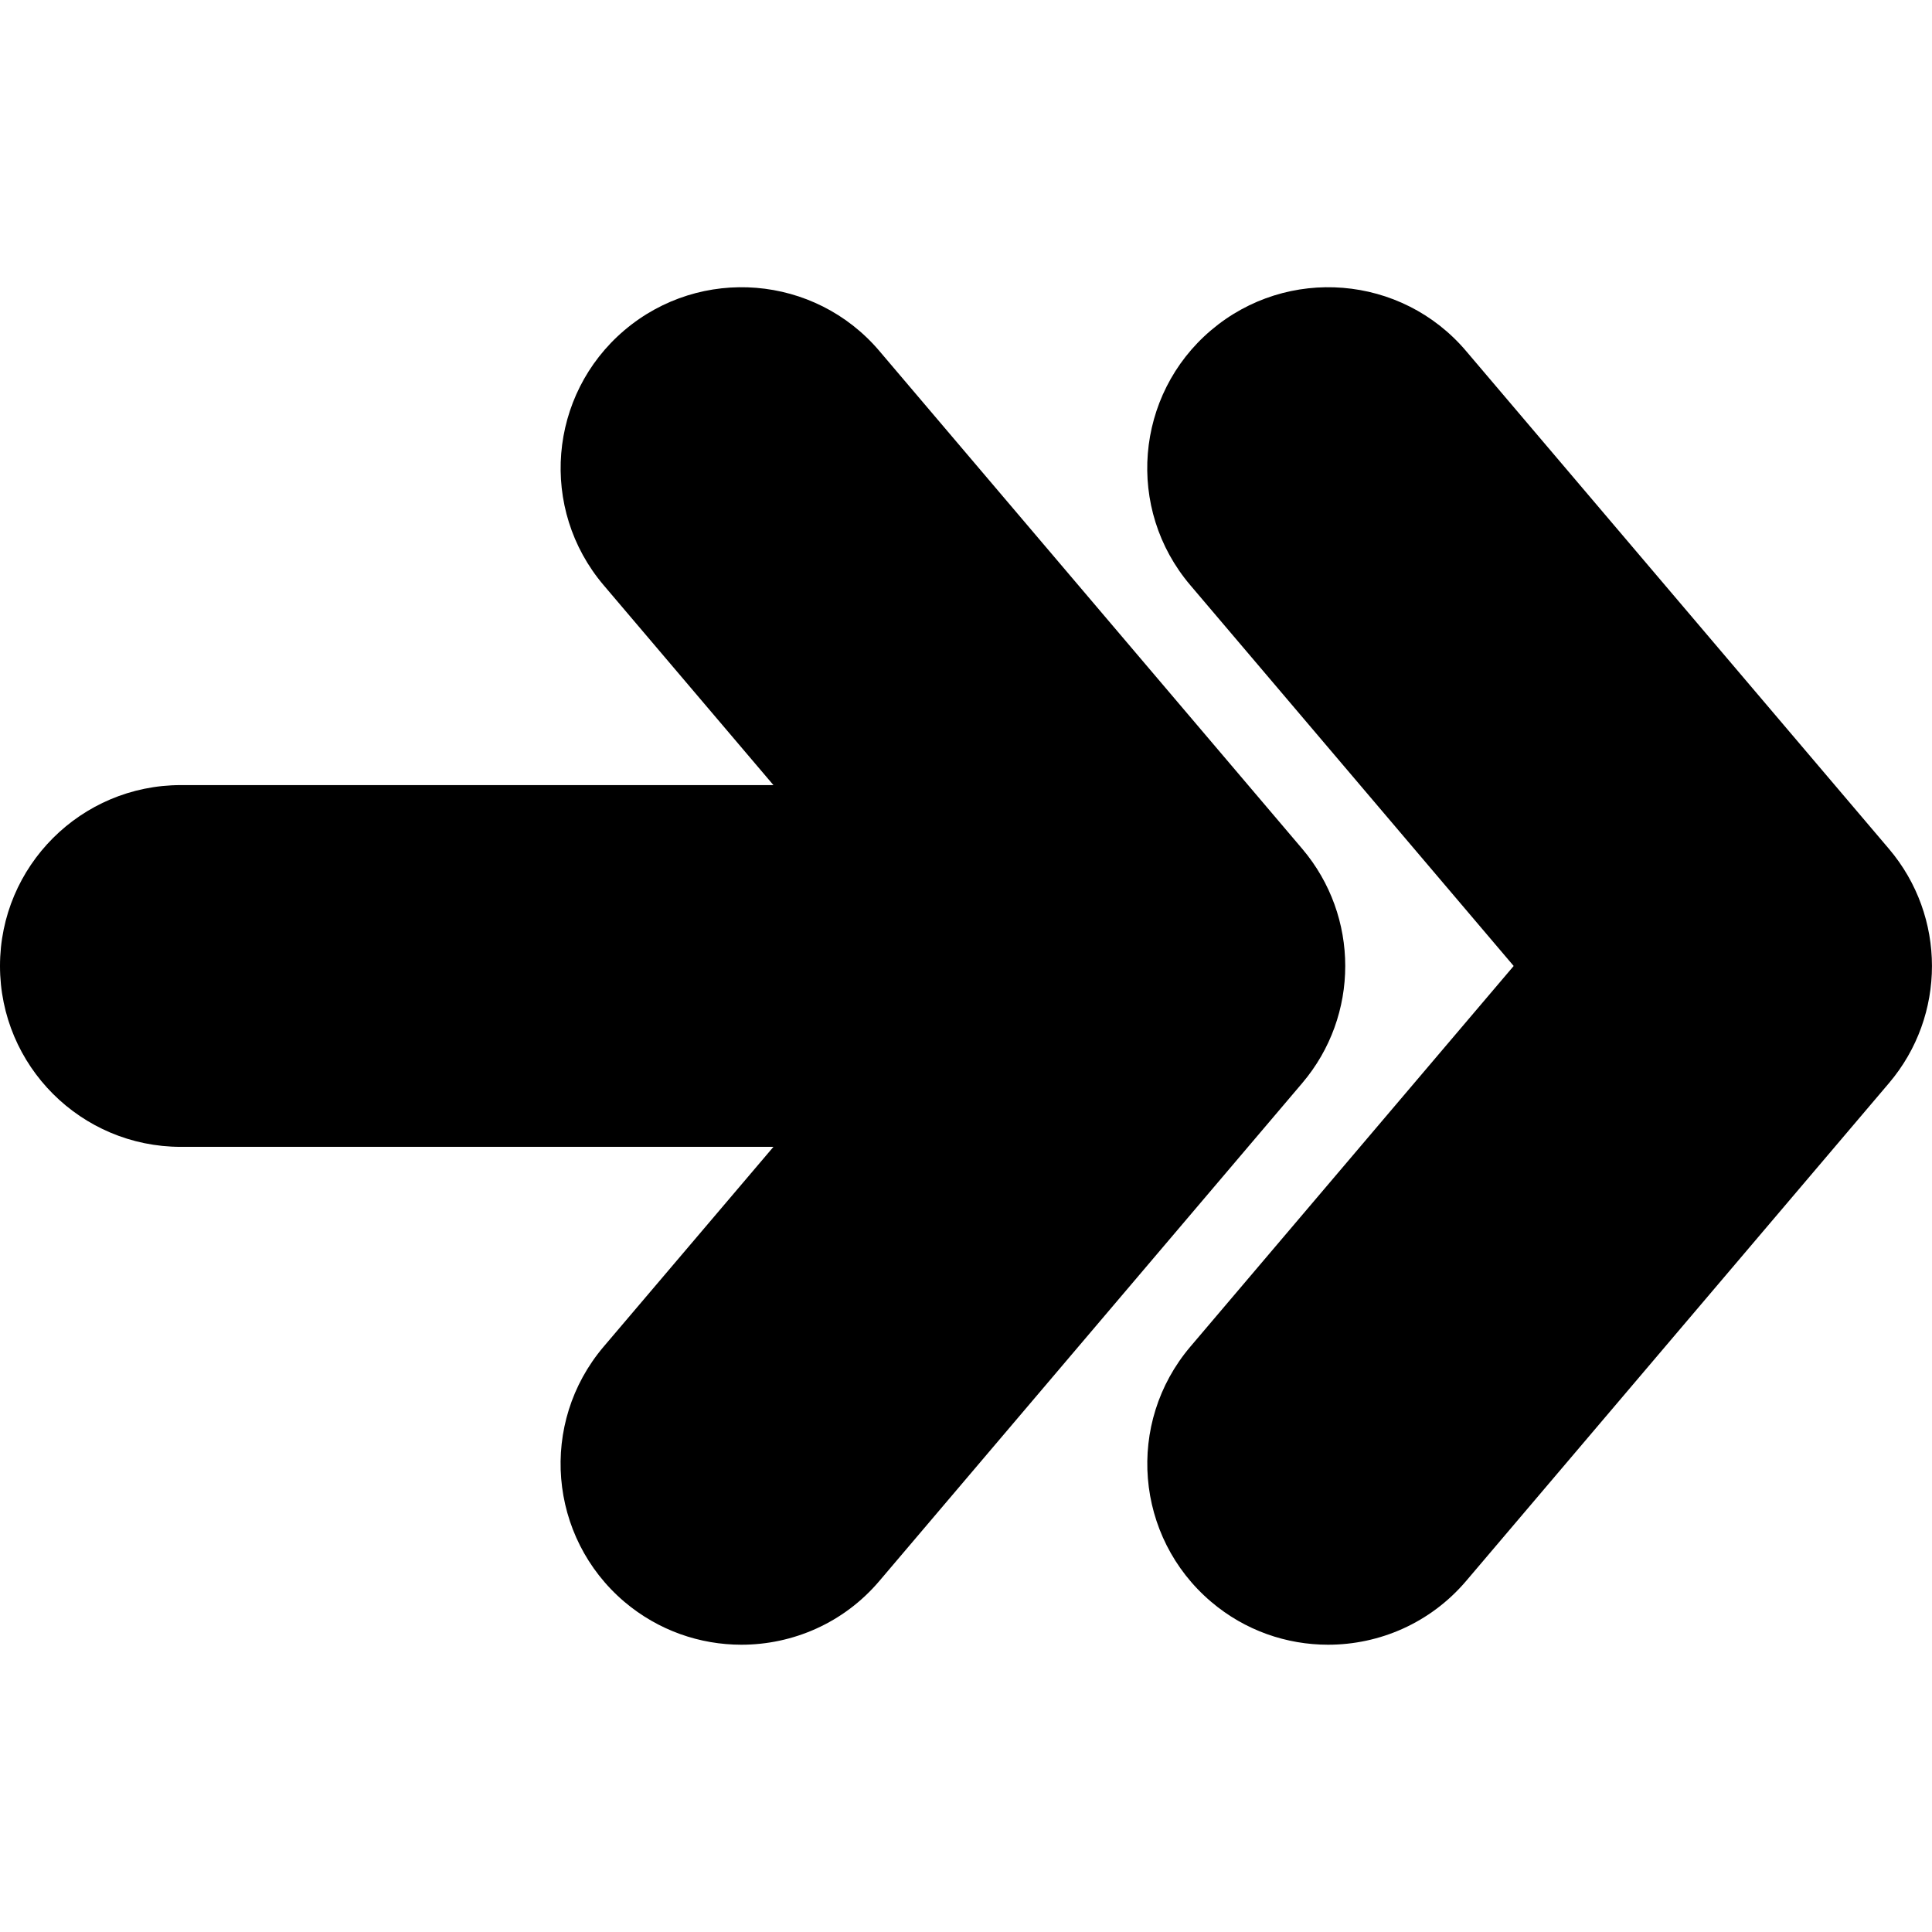
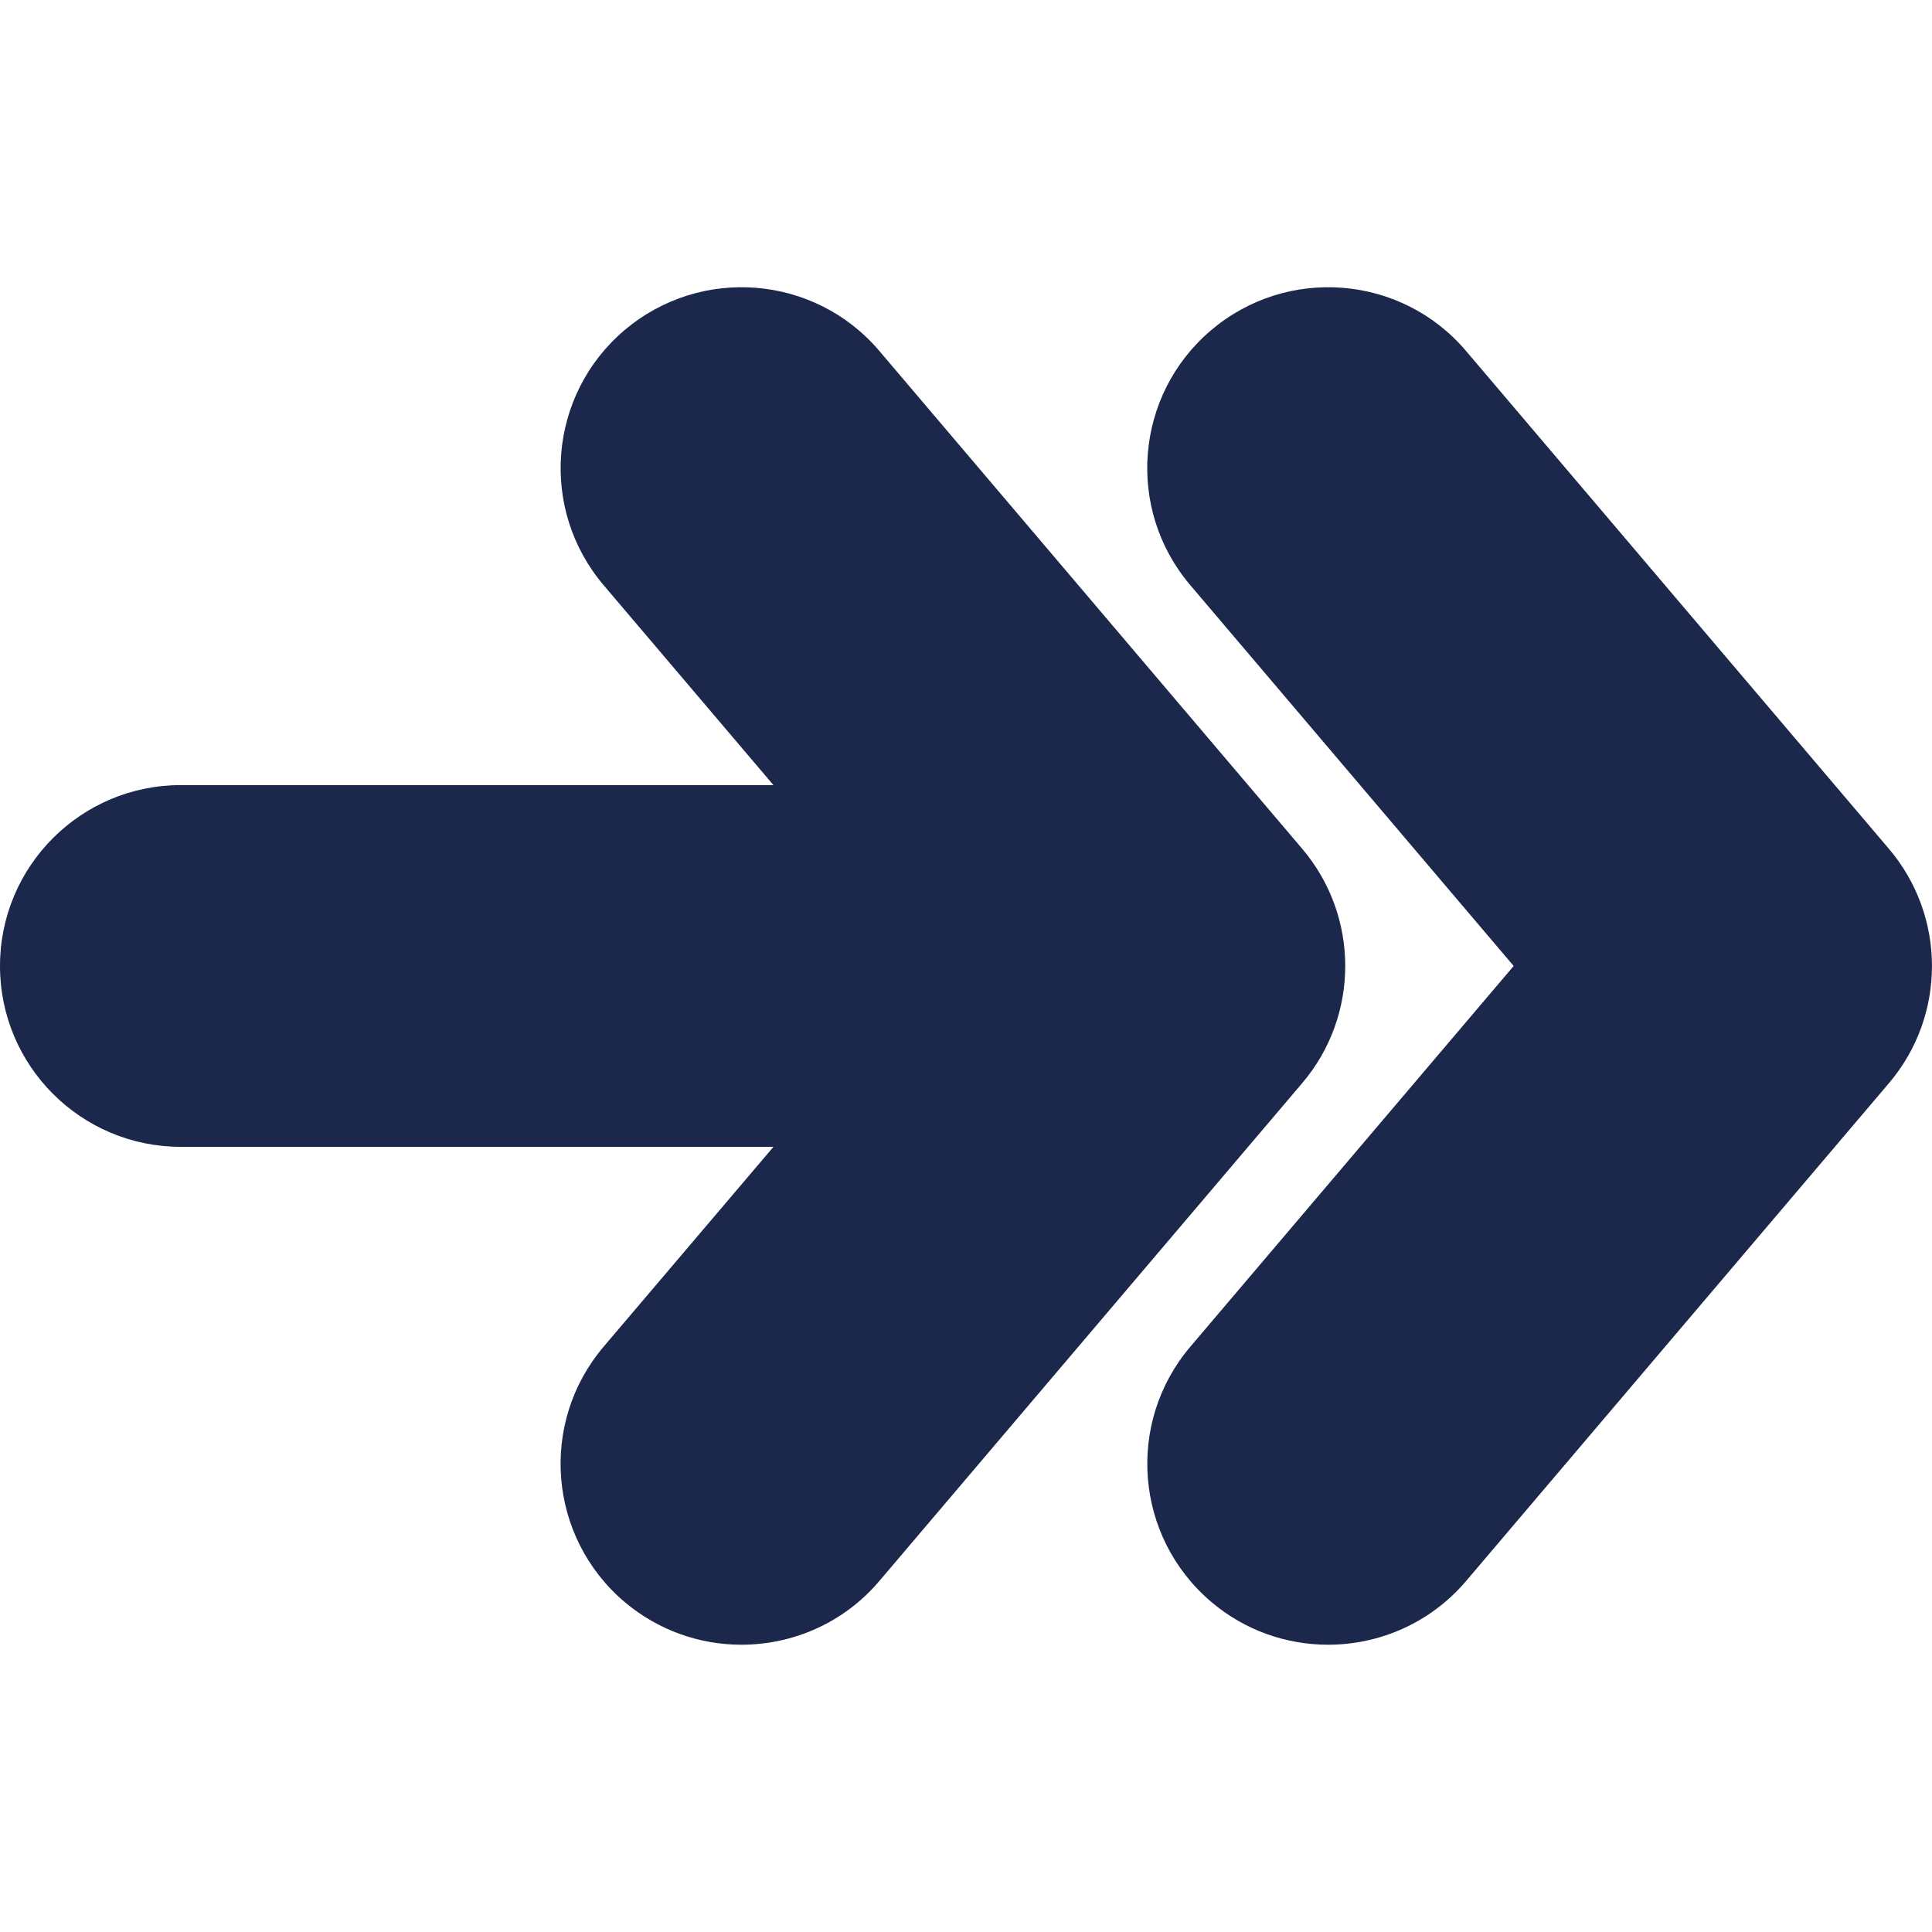
- <svg xmlns="http://www.w3.org/2000/svg" fill="#000000" version="1.1" id="Capa_1" width="800px" height="800px" viewBox="0 0 42.725 42.725" xml:space="preserve">
+ <svg xmlns="http://www.w3.org/2000/svg" fill="#1C274C" version="1.1" id="Capa_1" width="800px" height="800px" viewBox="0 0 42.725 42.725" xml:space="preserve">
  <g>
    <path d="M28.799,23.951l-9.353,11.012c-0.791,0.932-1.917,1.409-3.051,1.409c-0.915,0-1.834-0.312-2.587-0.949   c-1.684-1.433-1.89-3.955-0.46-5.641l3.756-4.42H4c-2.209,0-4-1.791-4-4s1.791-4,4-4h13.104l-3.755-4.421   c-1.43-1.684-1.224-4.208,0.46-5.638c1.685-1.429,4.21-1.225,5.638,0.459l9.352,11.01C30.066,20.265,30.066,22.46,28.799,23.951z    M41.773,18.772l-9.352-11.01c-1.428-1.684-3.953-1.888-5.639-0.459c-1.685,1.43-1.891,3.954-0.459,5.638l7.151,8.421l-7.151,8.42   c-1.43,1.686-1.225,4.208,0.461,5.641c0.752,0.639,1.672,0.949,2.586,0.949c1.135,0,2.261-0.479,3.052-1.409l9.353-11.012   C43.041,22.46,43.041,20.265,41.773,18.772z" />
  </g>
</svg>
